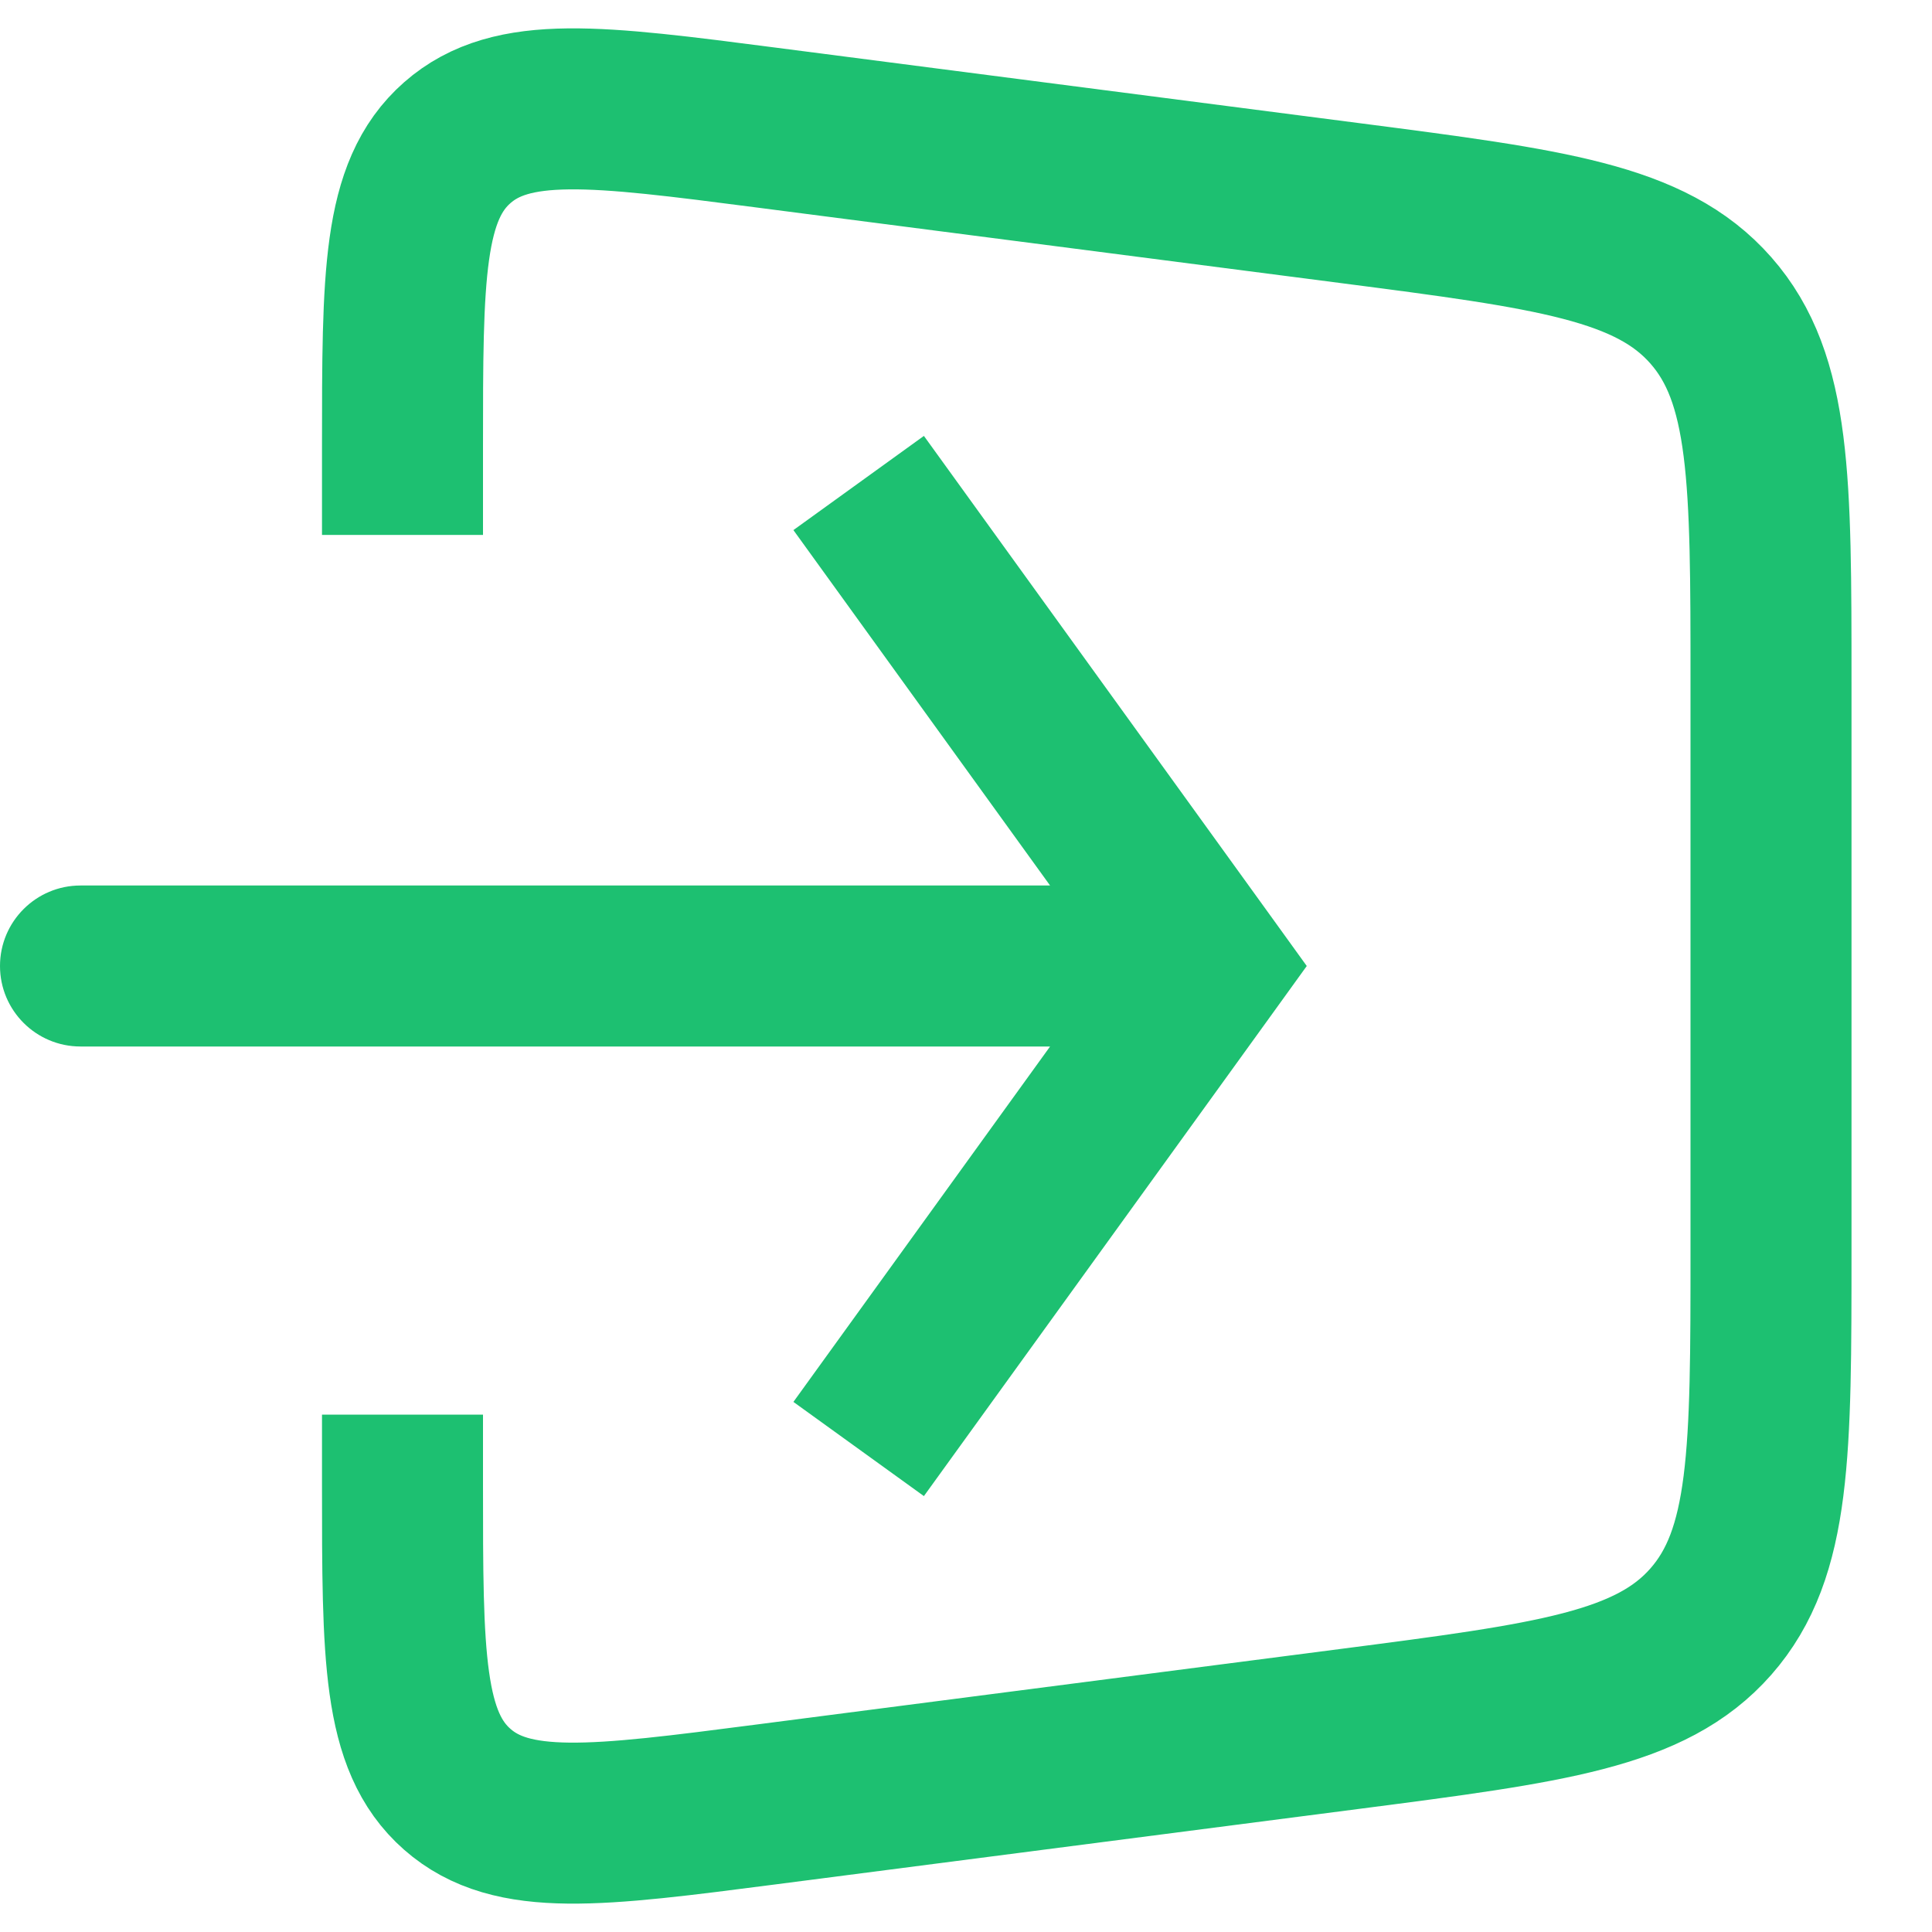
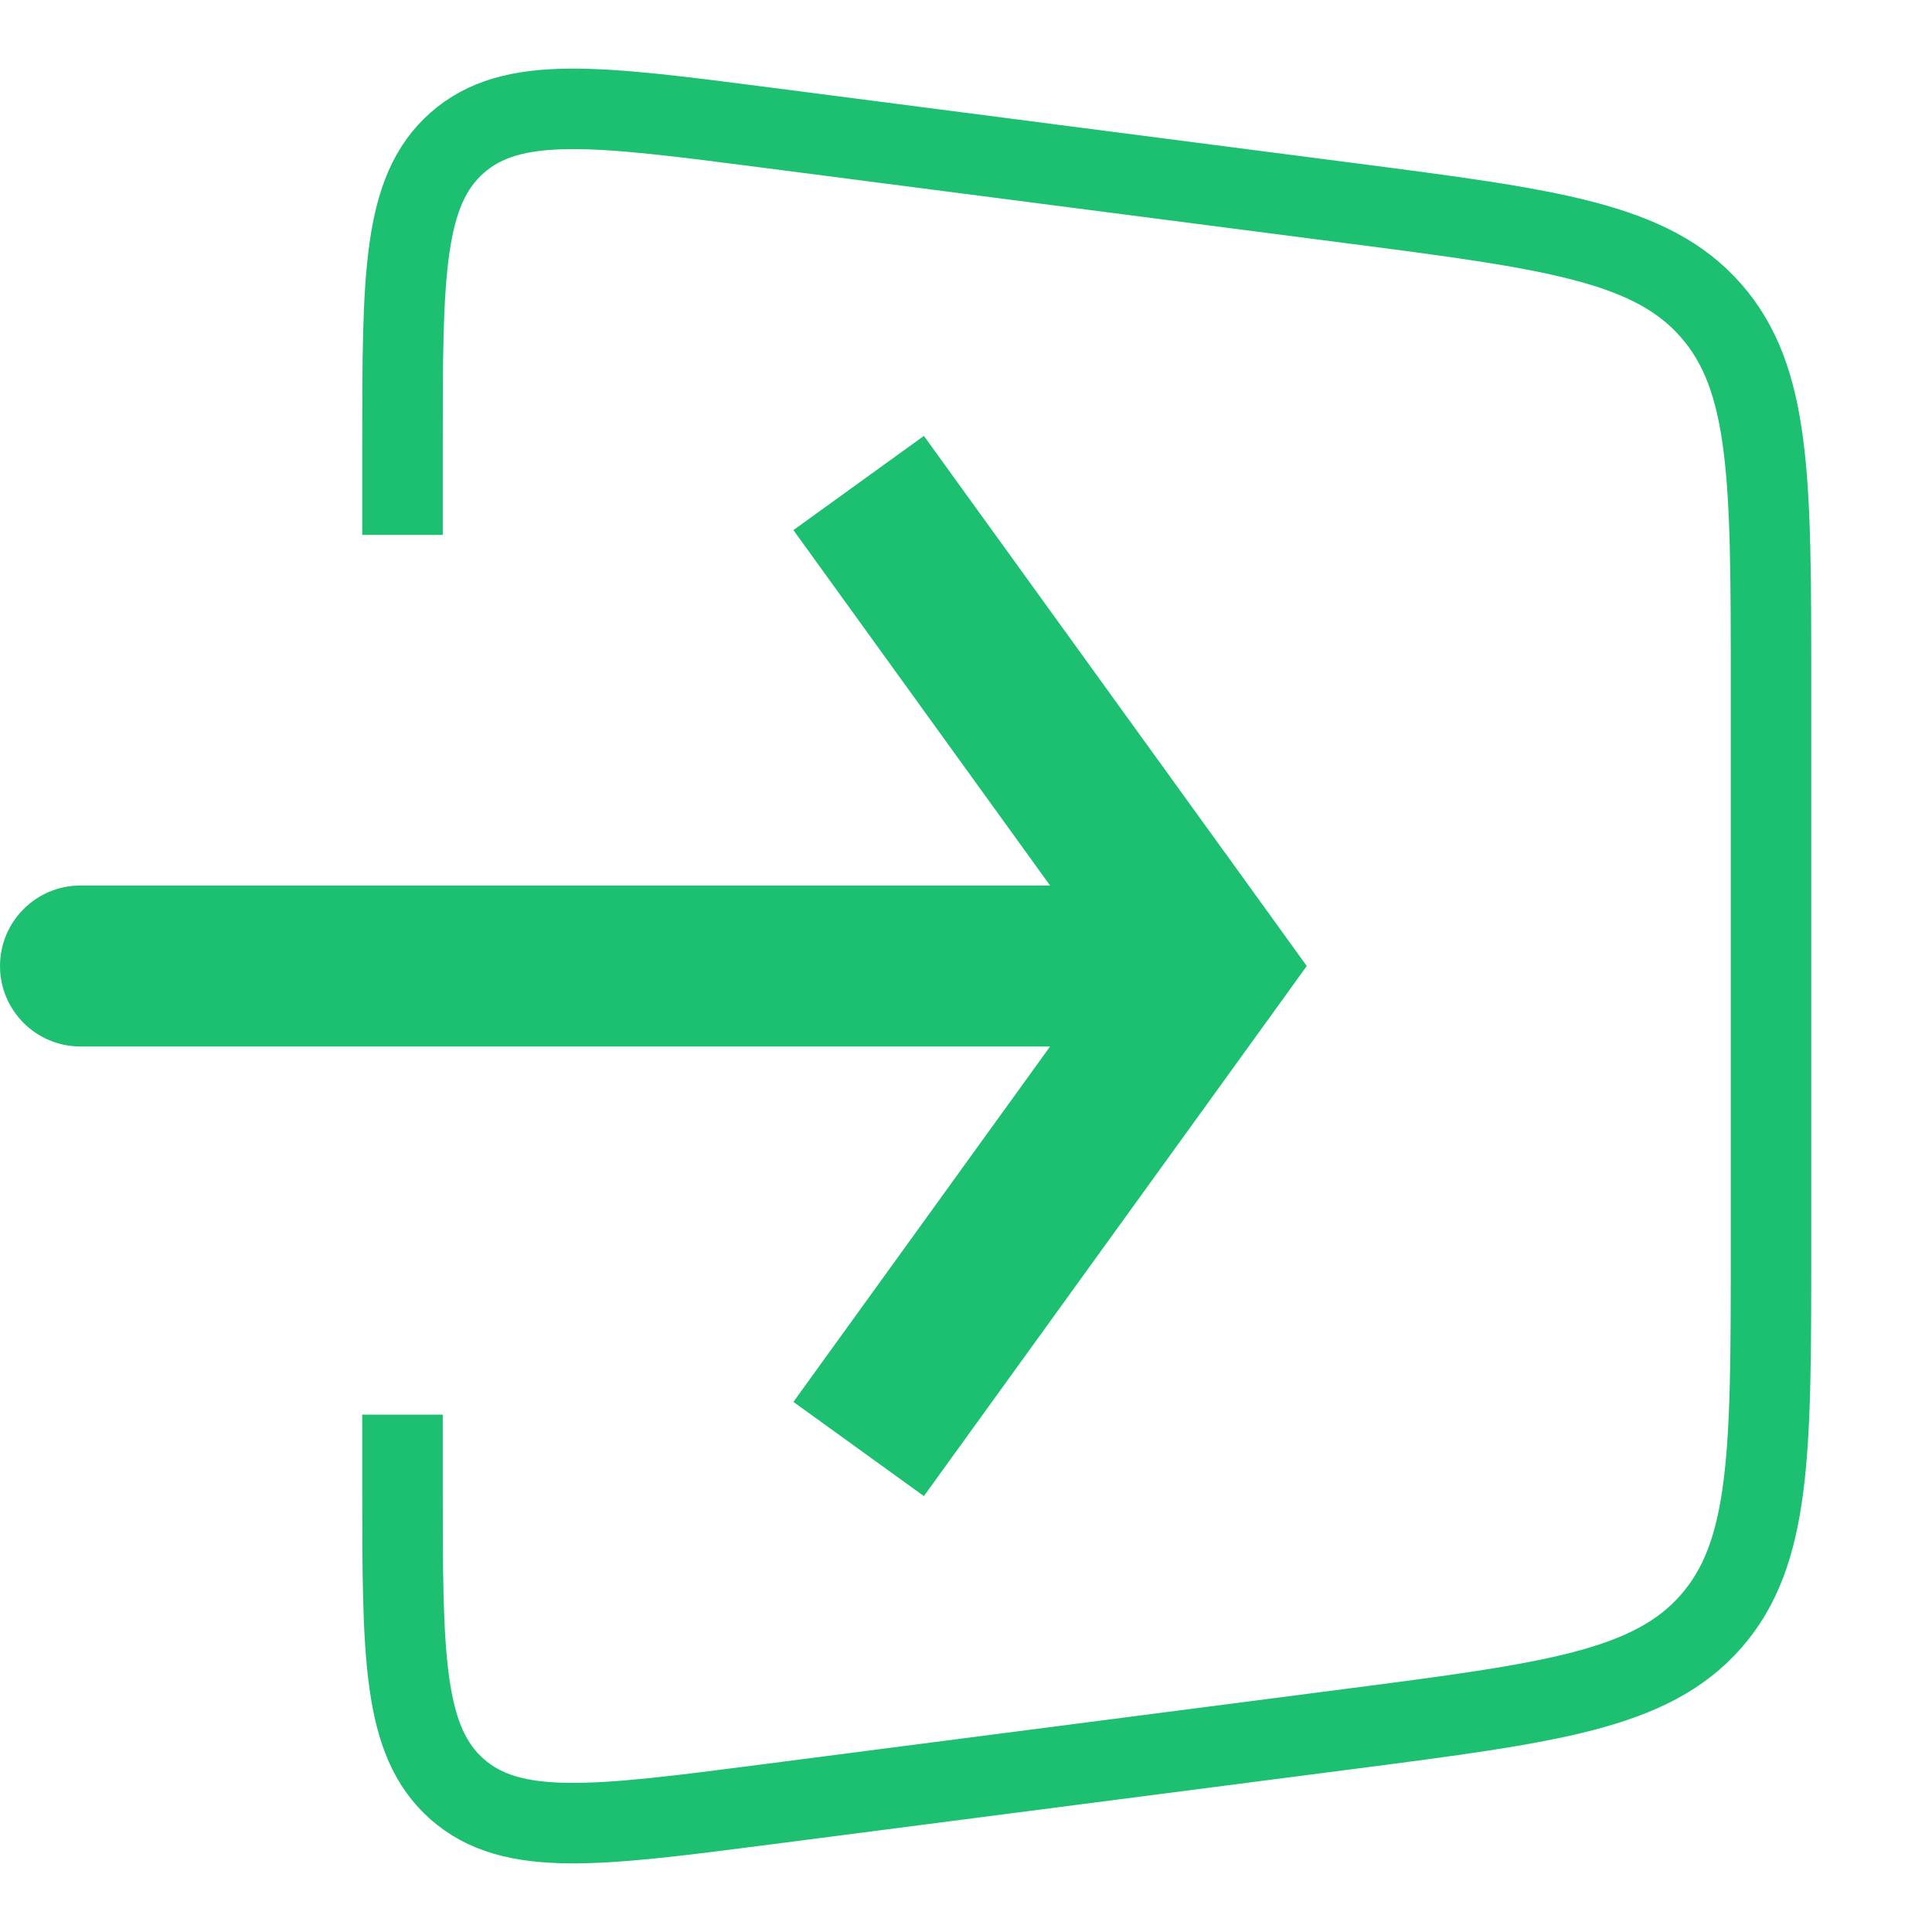
<svg xmlns="http://www.w3.org/2000/svg" width="24" height="24" viewBox="0 0 24 24" fill="none">
-   <path d="M5 6.645V5.551C5 3.431 5 2.371 5.68 1.773C6.359 1.176 7.411 1.312 9.513 1.584L16.77 2.523C19.261 2.846 20.507 3.007 21.253 3.856C22 4.706 22 5.962 22 8.474V15.526C22 18.038 22 19.294 21.253 20.144C20.507 20.993 19.261 21.154 16.77 21.477L9.513 22.416C7.411 22.688 6.359 22.824 5.68 22.227C5 21.629 5 20.569 5 18.449V17.573" stroke="#1DC071" stroke-width="2" />
+   <path d="M5 6.645V5.551C5 3.431 5 2.371 5.68 1.773C6.359 1.176 7.411 1.312 9.513 1.584L16.77 2.523C19.261 2.846 20.507 3.007 21.253 3.856C22 4.706 22 5.962 22 8.474V15.526C22 18.038 22 19.294 21.253 20.144C20.507 20.993 19.261 21.154 16.77 21.477L9.513 22.416C7.411 22.688 6.359 22.824 5.68 22.227C5 21.629 5 20.569 5 18.449V17.573" stroke="#1DC071" strokeWidth="2" />
  <path d="M15 12L15.811 11.415L16.233 12L15.811 12.585L15 12ZM1 13C0.448 13 0 12.552 0 12C0 11.448 0.448 11 1 11V13ZM11.477 5.415L15.811 11.415L14.189 12.585L9.856 6.585L11.477 5.415ZM15.811 12.585L11.477 18.585L9.856 17.415L14.189 11.415L15.811 12.585ZM15 13H1V11H15V13Z" fill="#1DC071" />
</svg>
